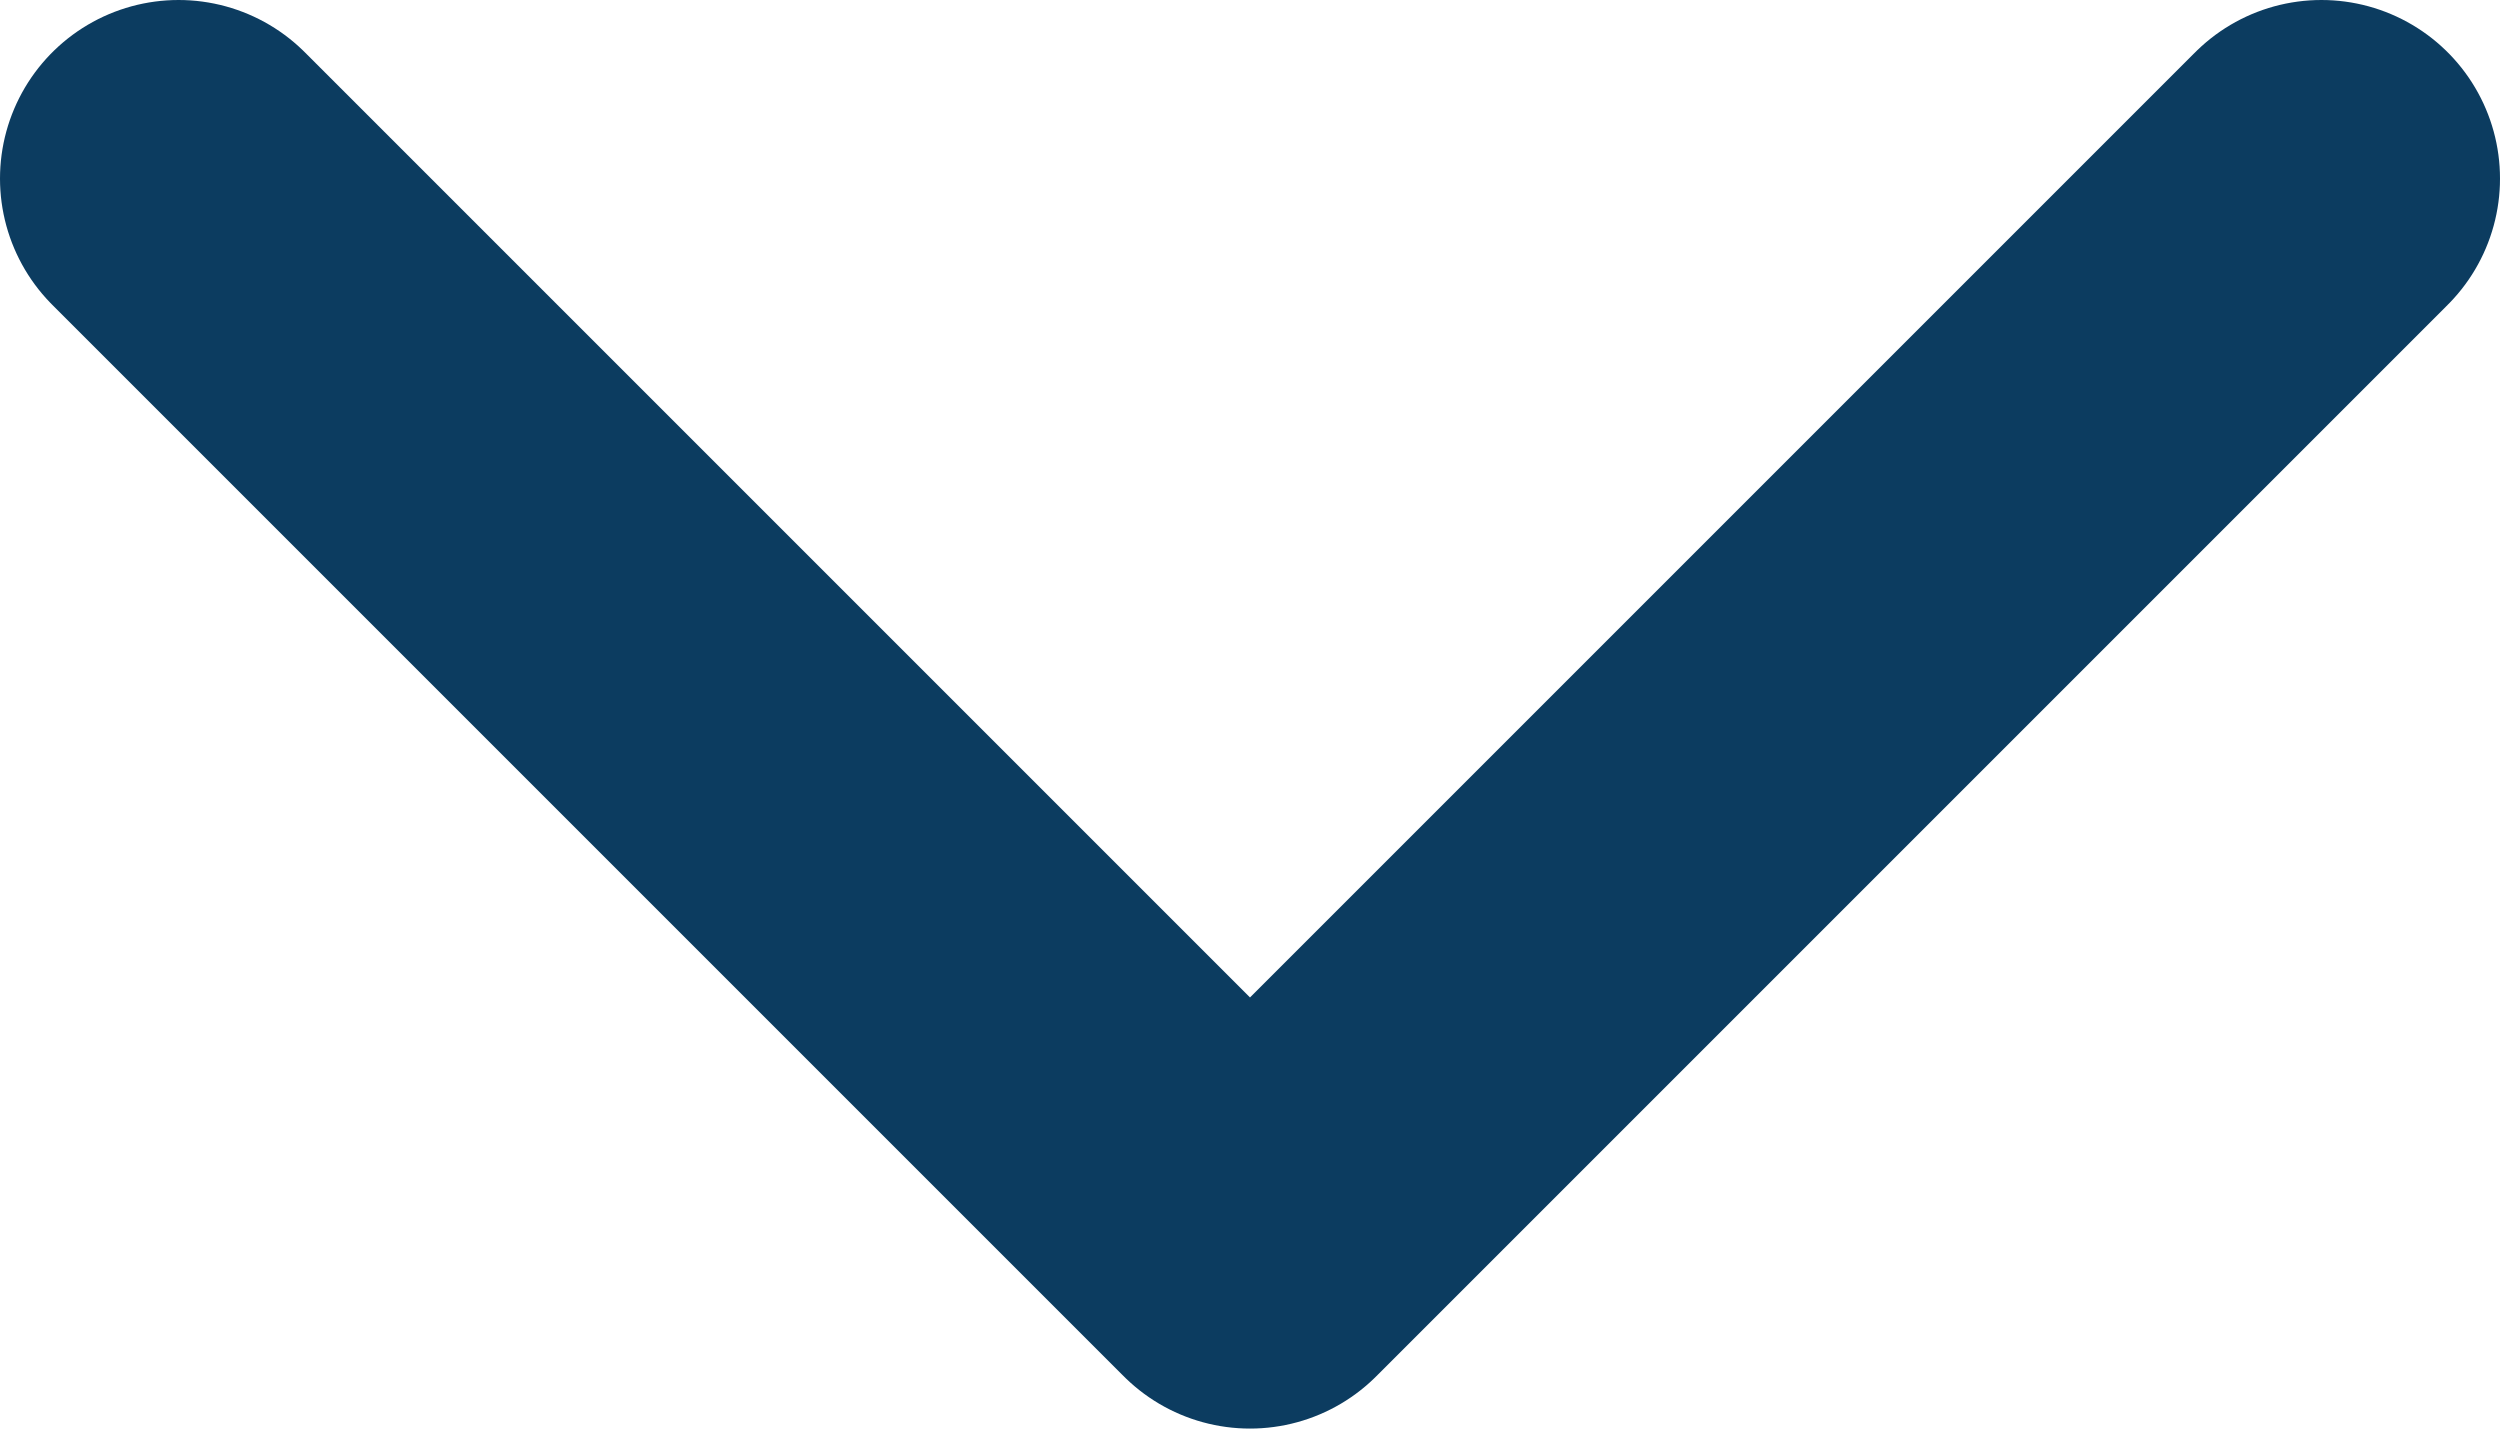
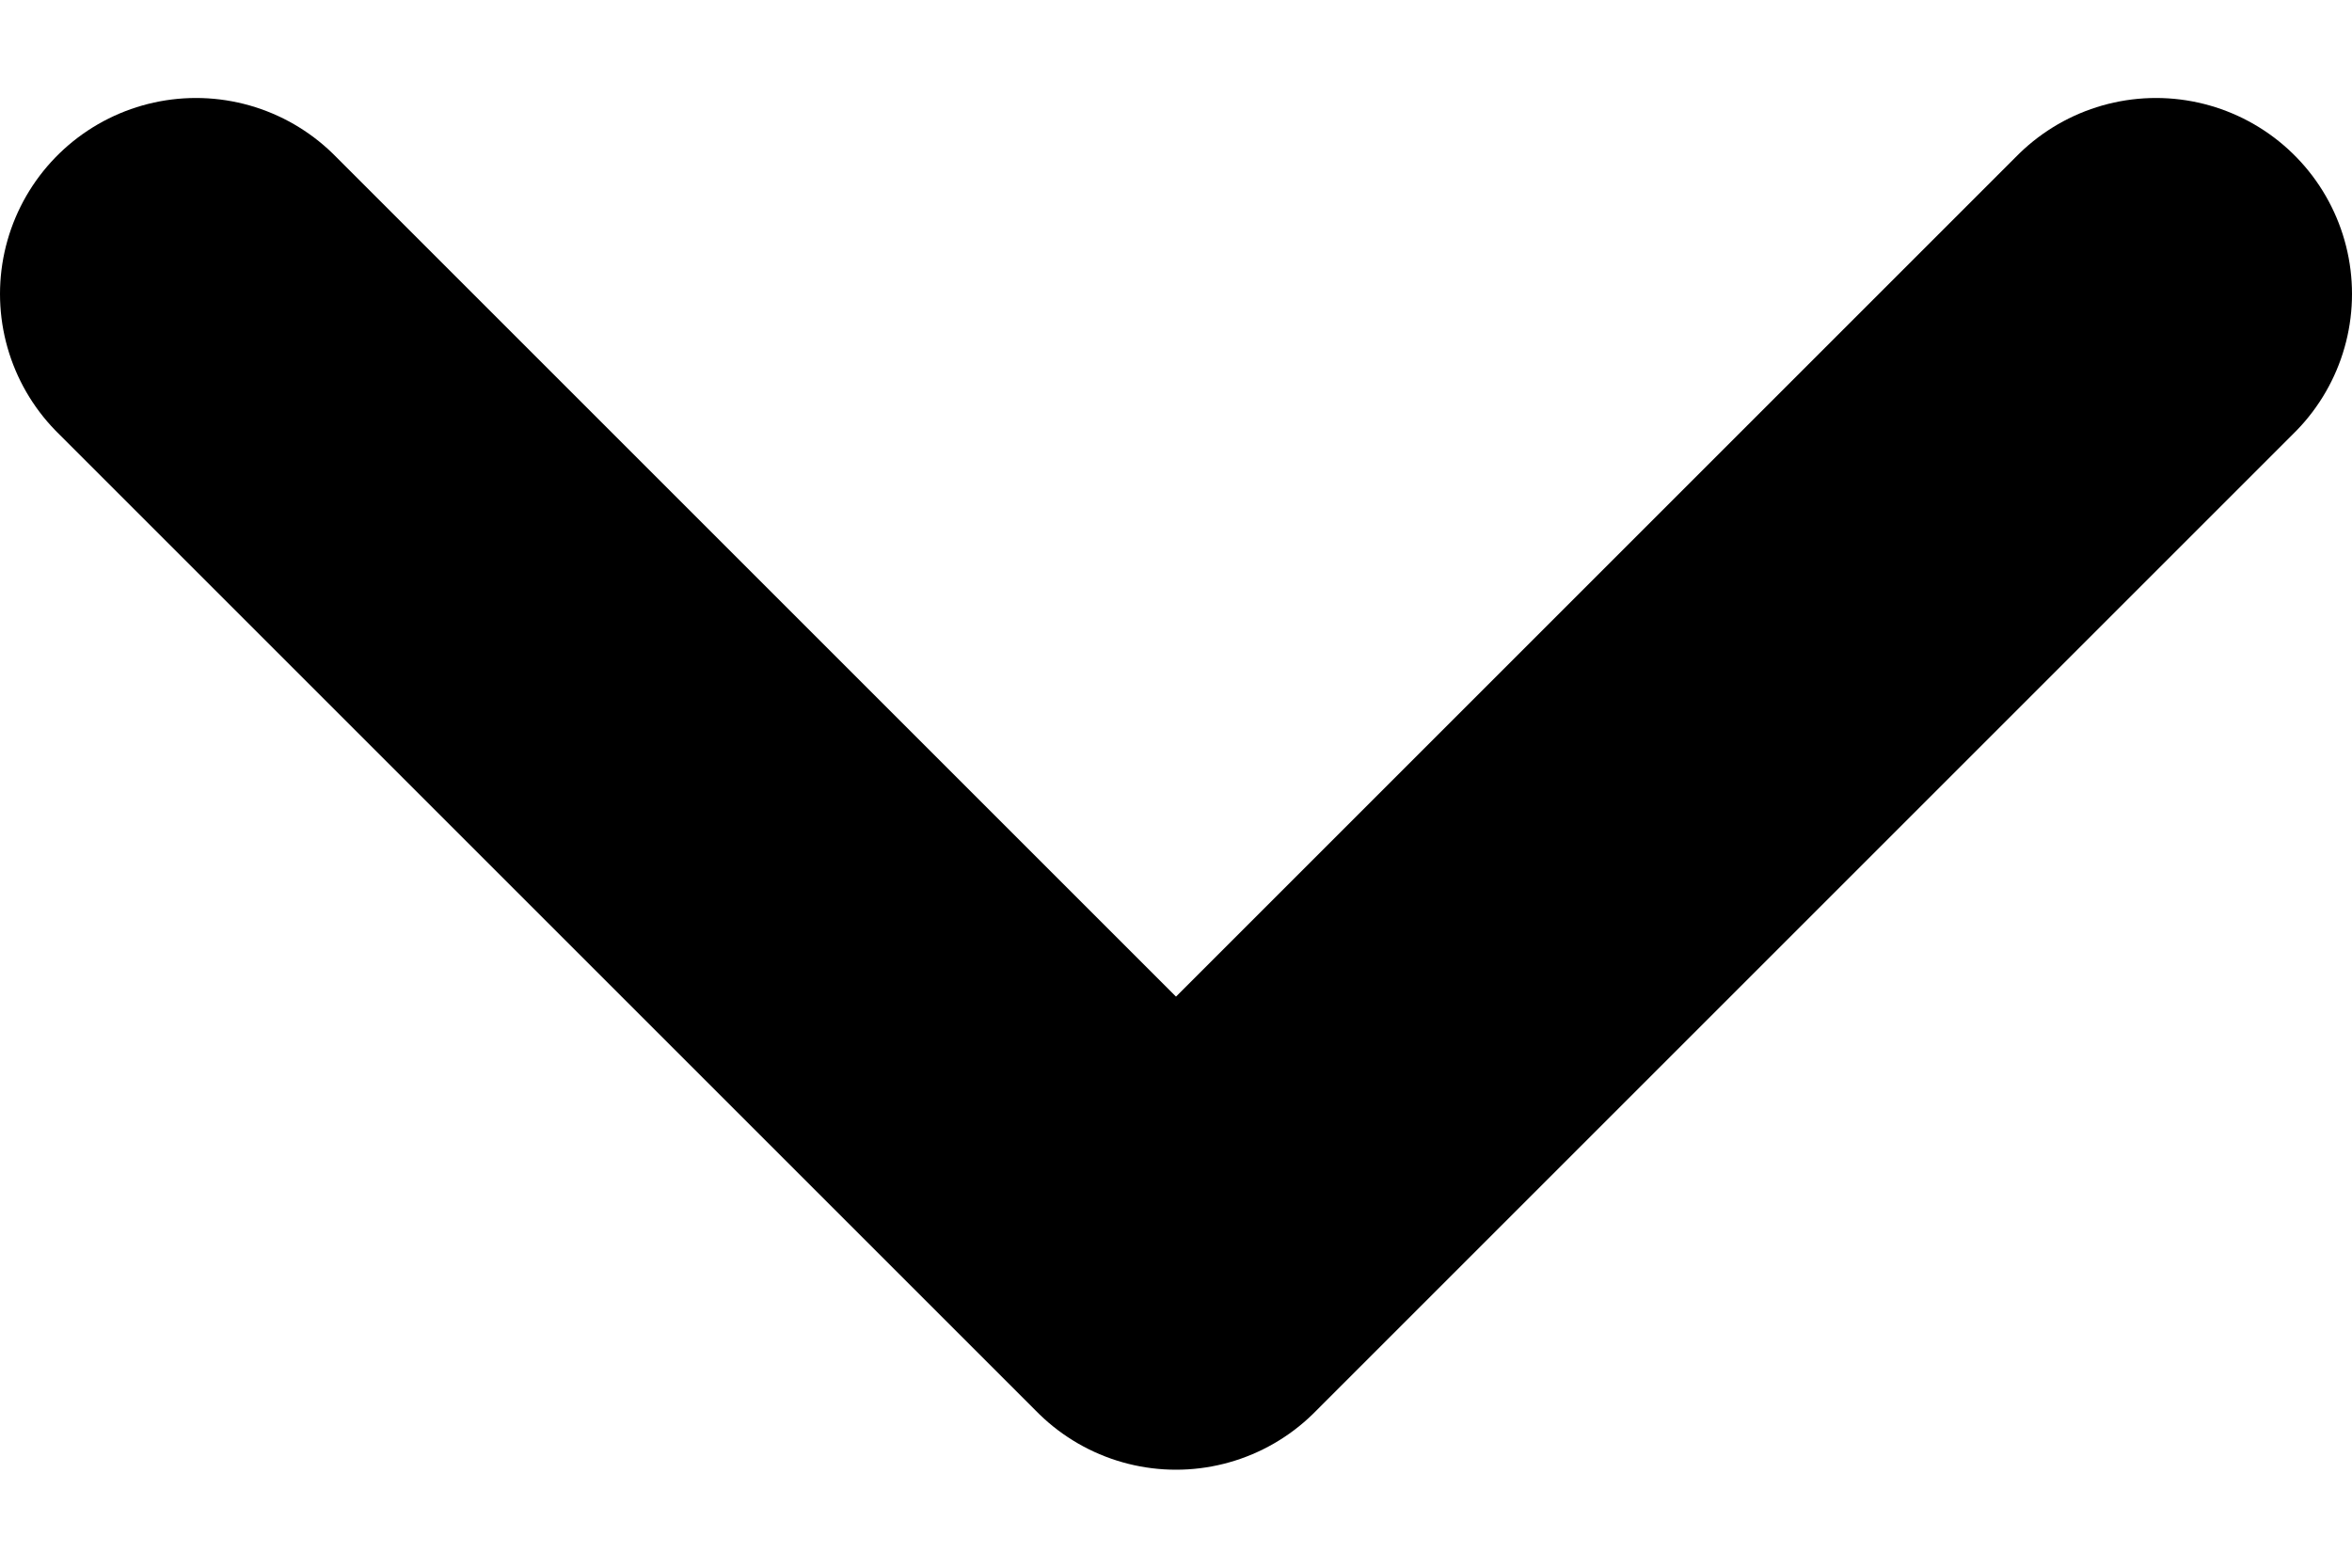
- <svg xmlns="http://www.w3.org/2000/svg" width="14" height="8" viewBox="0 0 14 8" fill="none">
-   <path d="M1 1L7 7L13 1" stroke="#0C3C60" stroke-width="2" stroke-linecap="round" stroke-linejoin="round" />
+ <svg xmlns="http://www.w3.org/2000/svg" width="12" height="8" viewBox="0 0 12 8" fill="none">
+   <path d="M1 1.5L6 6.5L11 1.5" stroke="black" stroke-width="2" stroke-linecap="round" stroke-linejoin="round" />
</svg>
